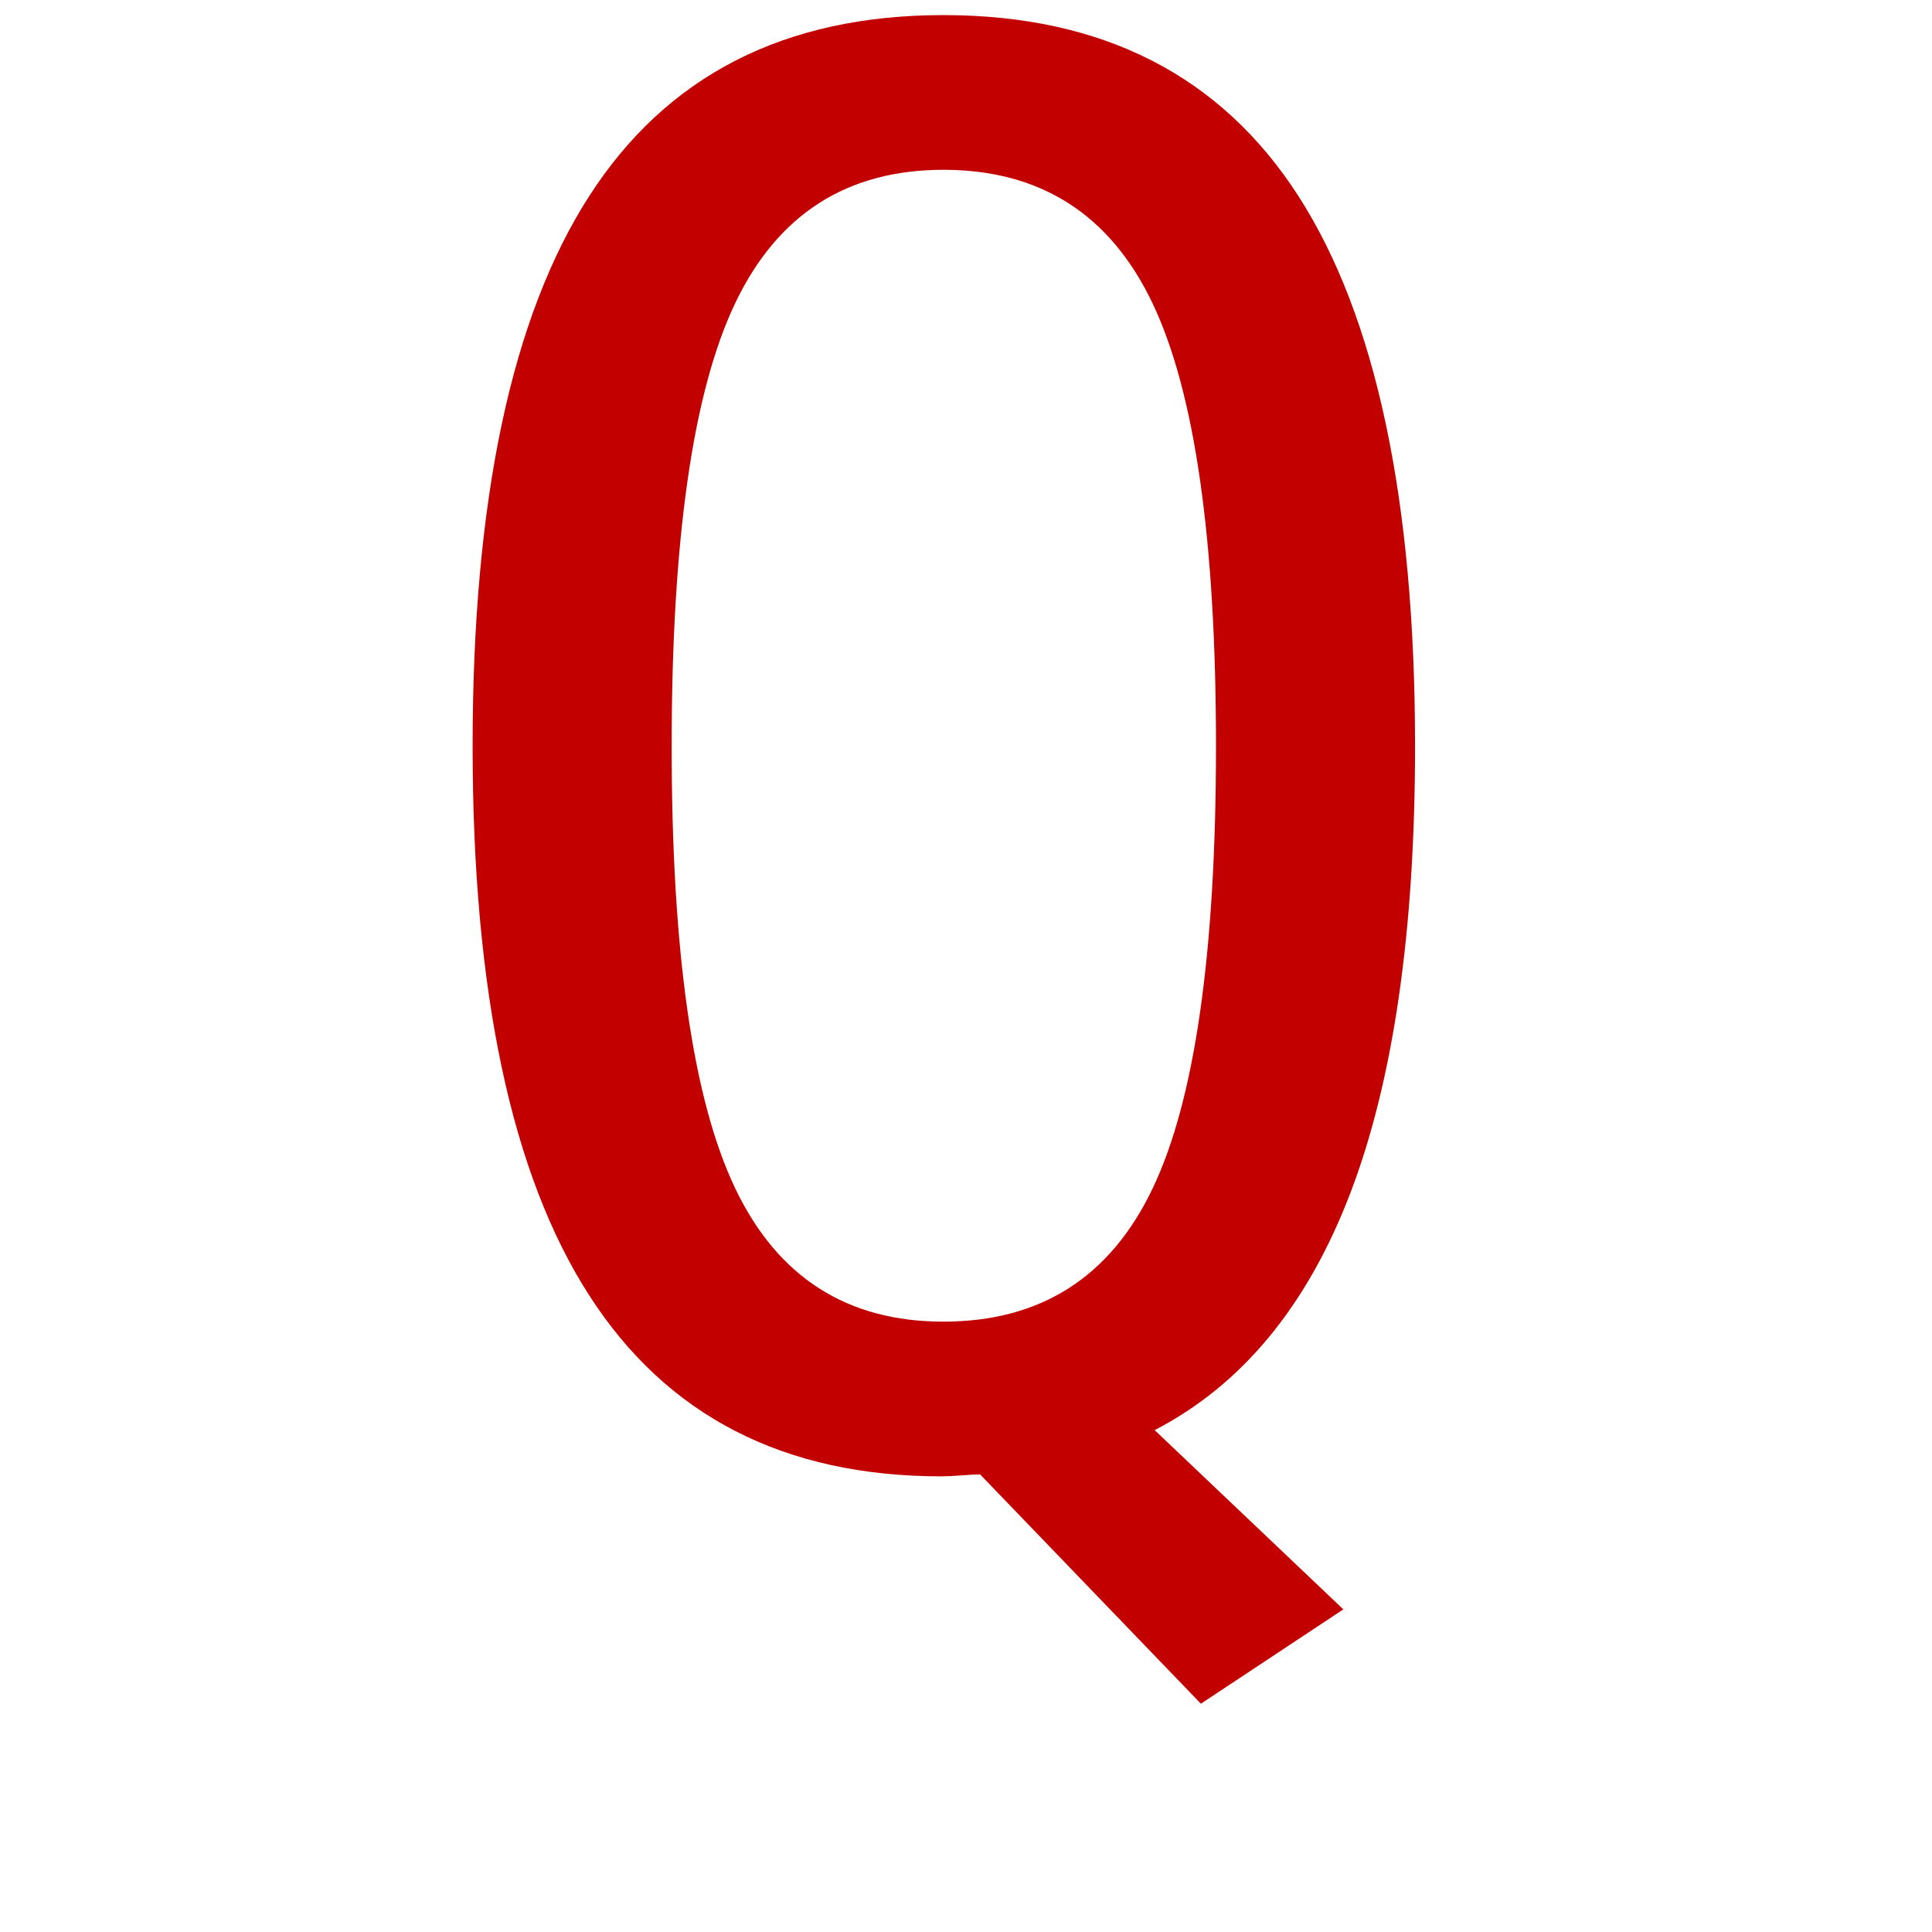
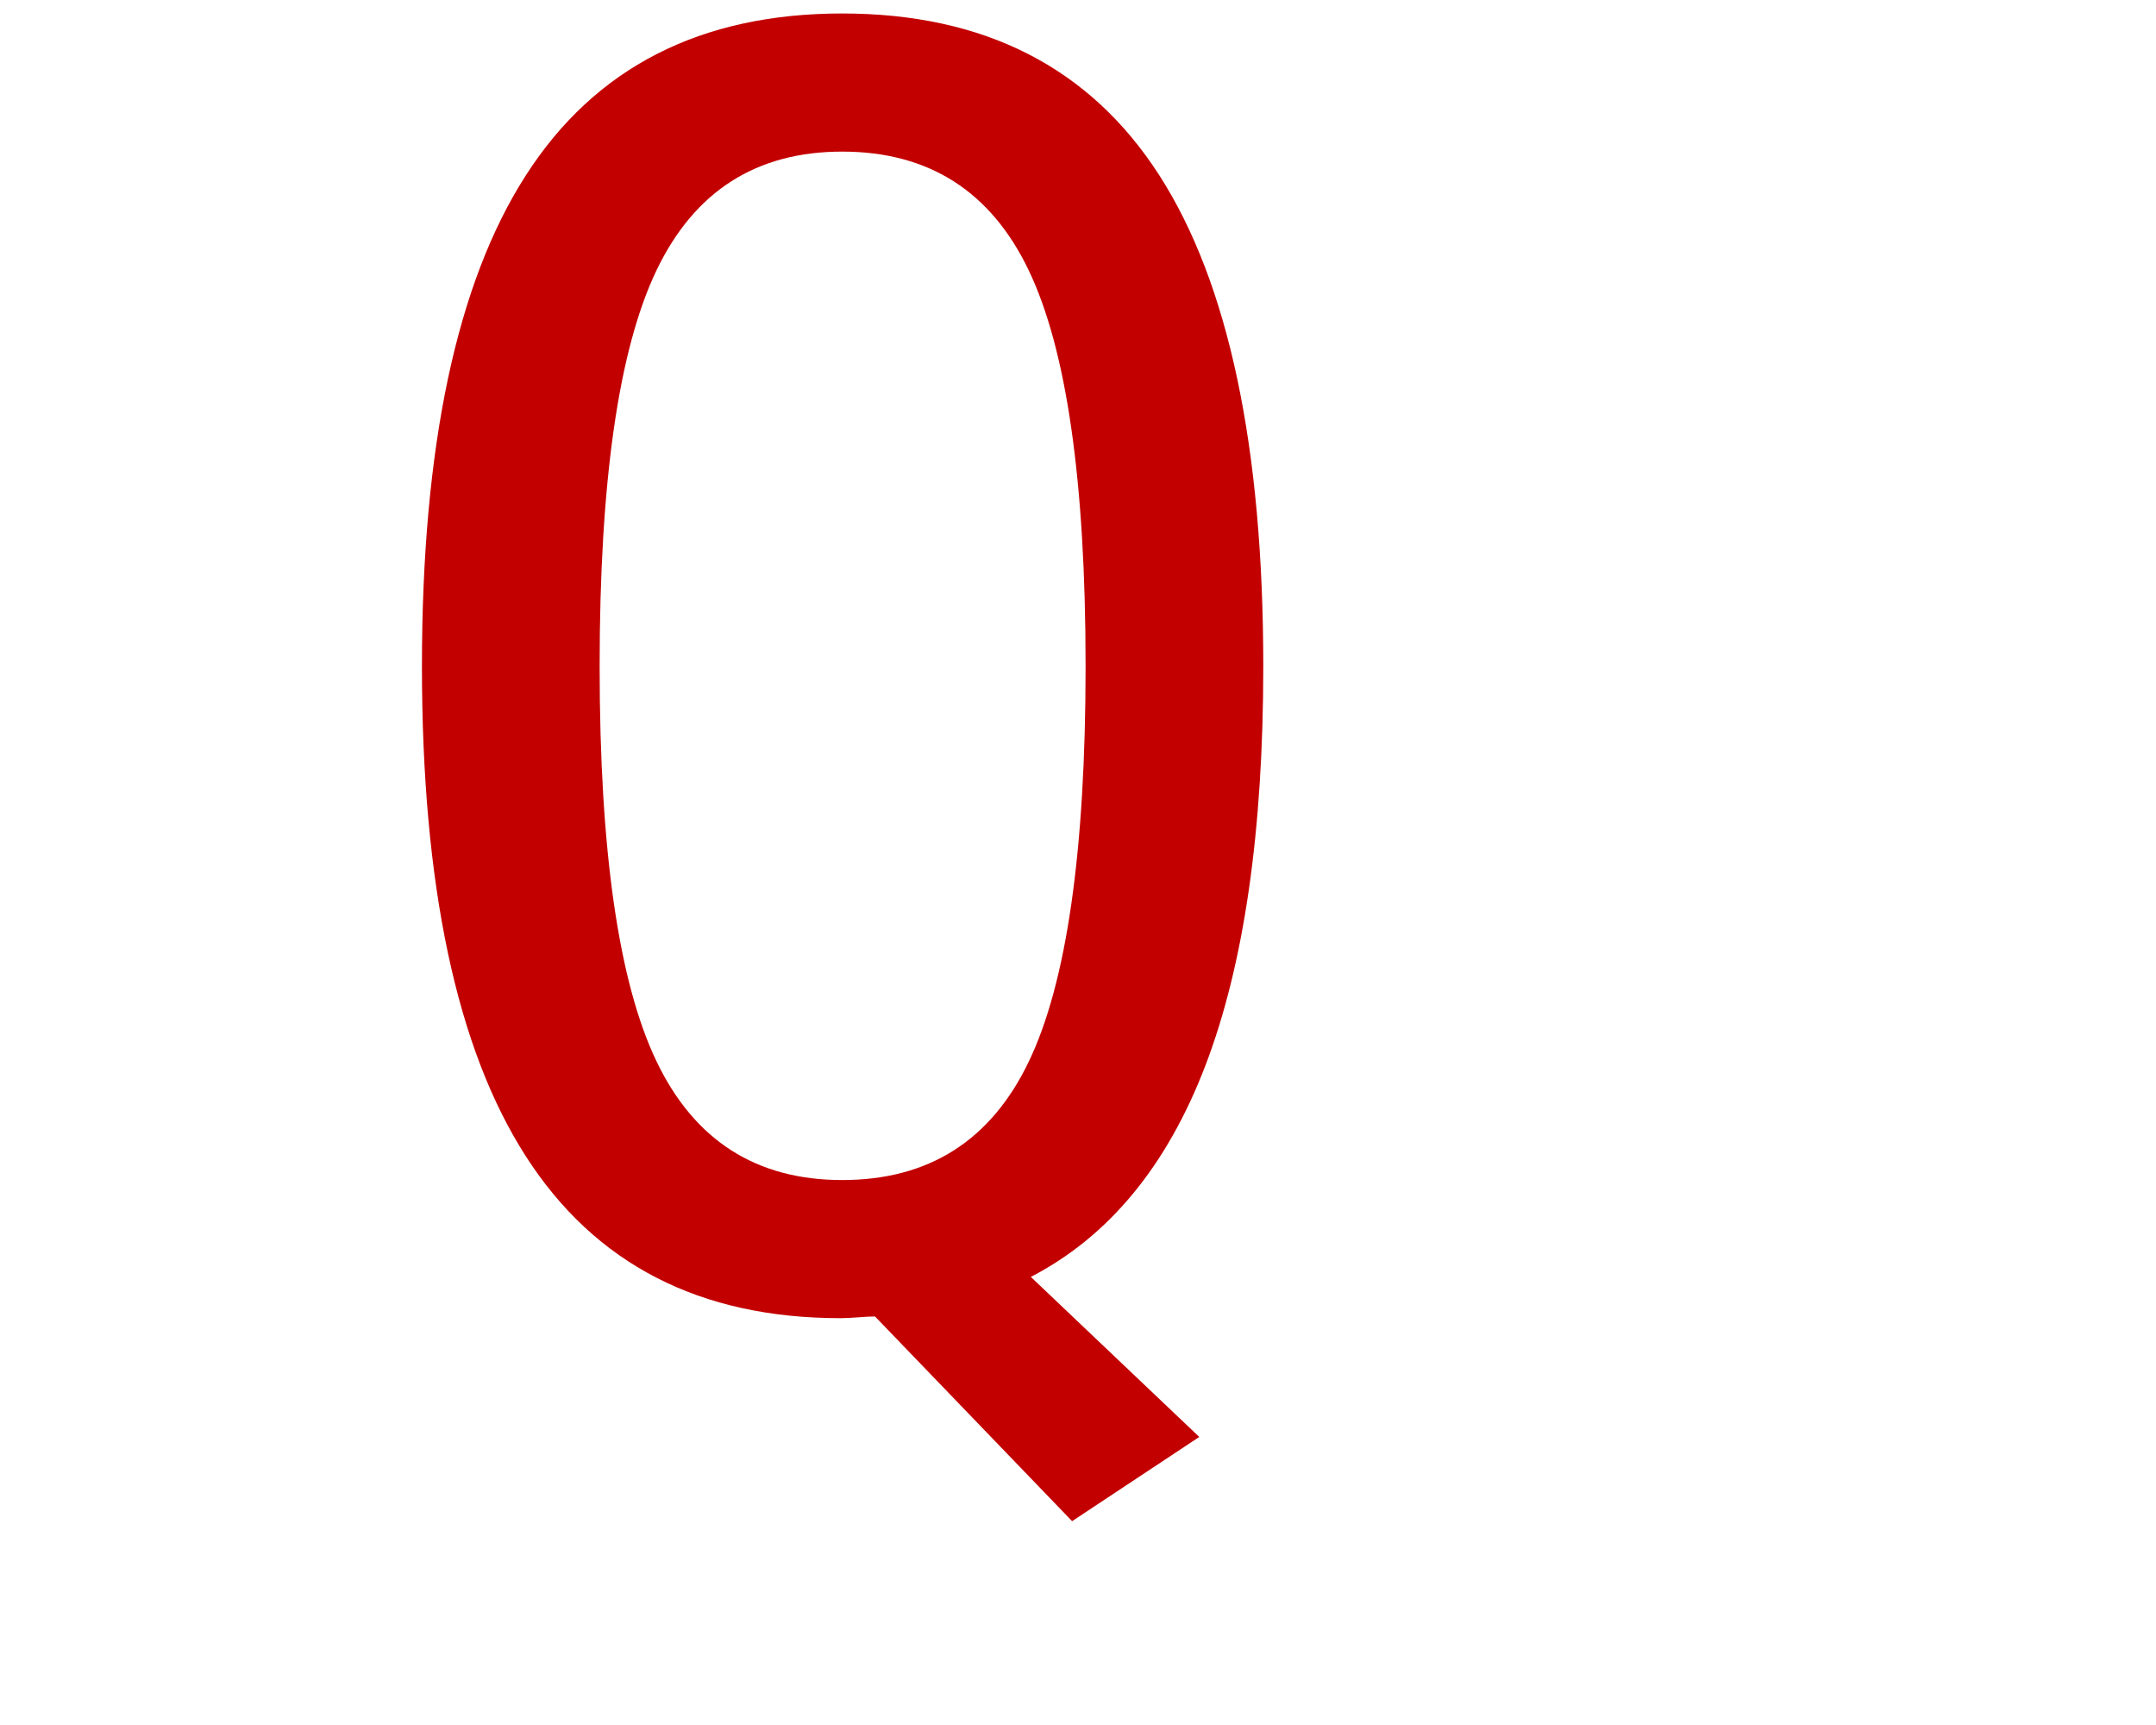
- <svg xmlns="http://www.w3.org/2000/svg" width="64" height="64" viewBox="0 0 64 64" version="1.1">
+ <svg xmlns="http://www.w3.org/2000/svg" width="80" height="64" viewBox="0 0 80 64" version="1.1">
  <text x="12" y="48" font-family="Consolas" font-size="64" font-weight="normal" fill="#C30000FF">Q</text>
</svg>
